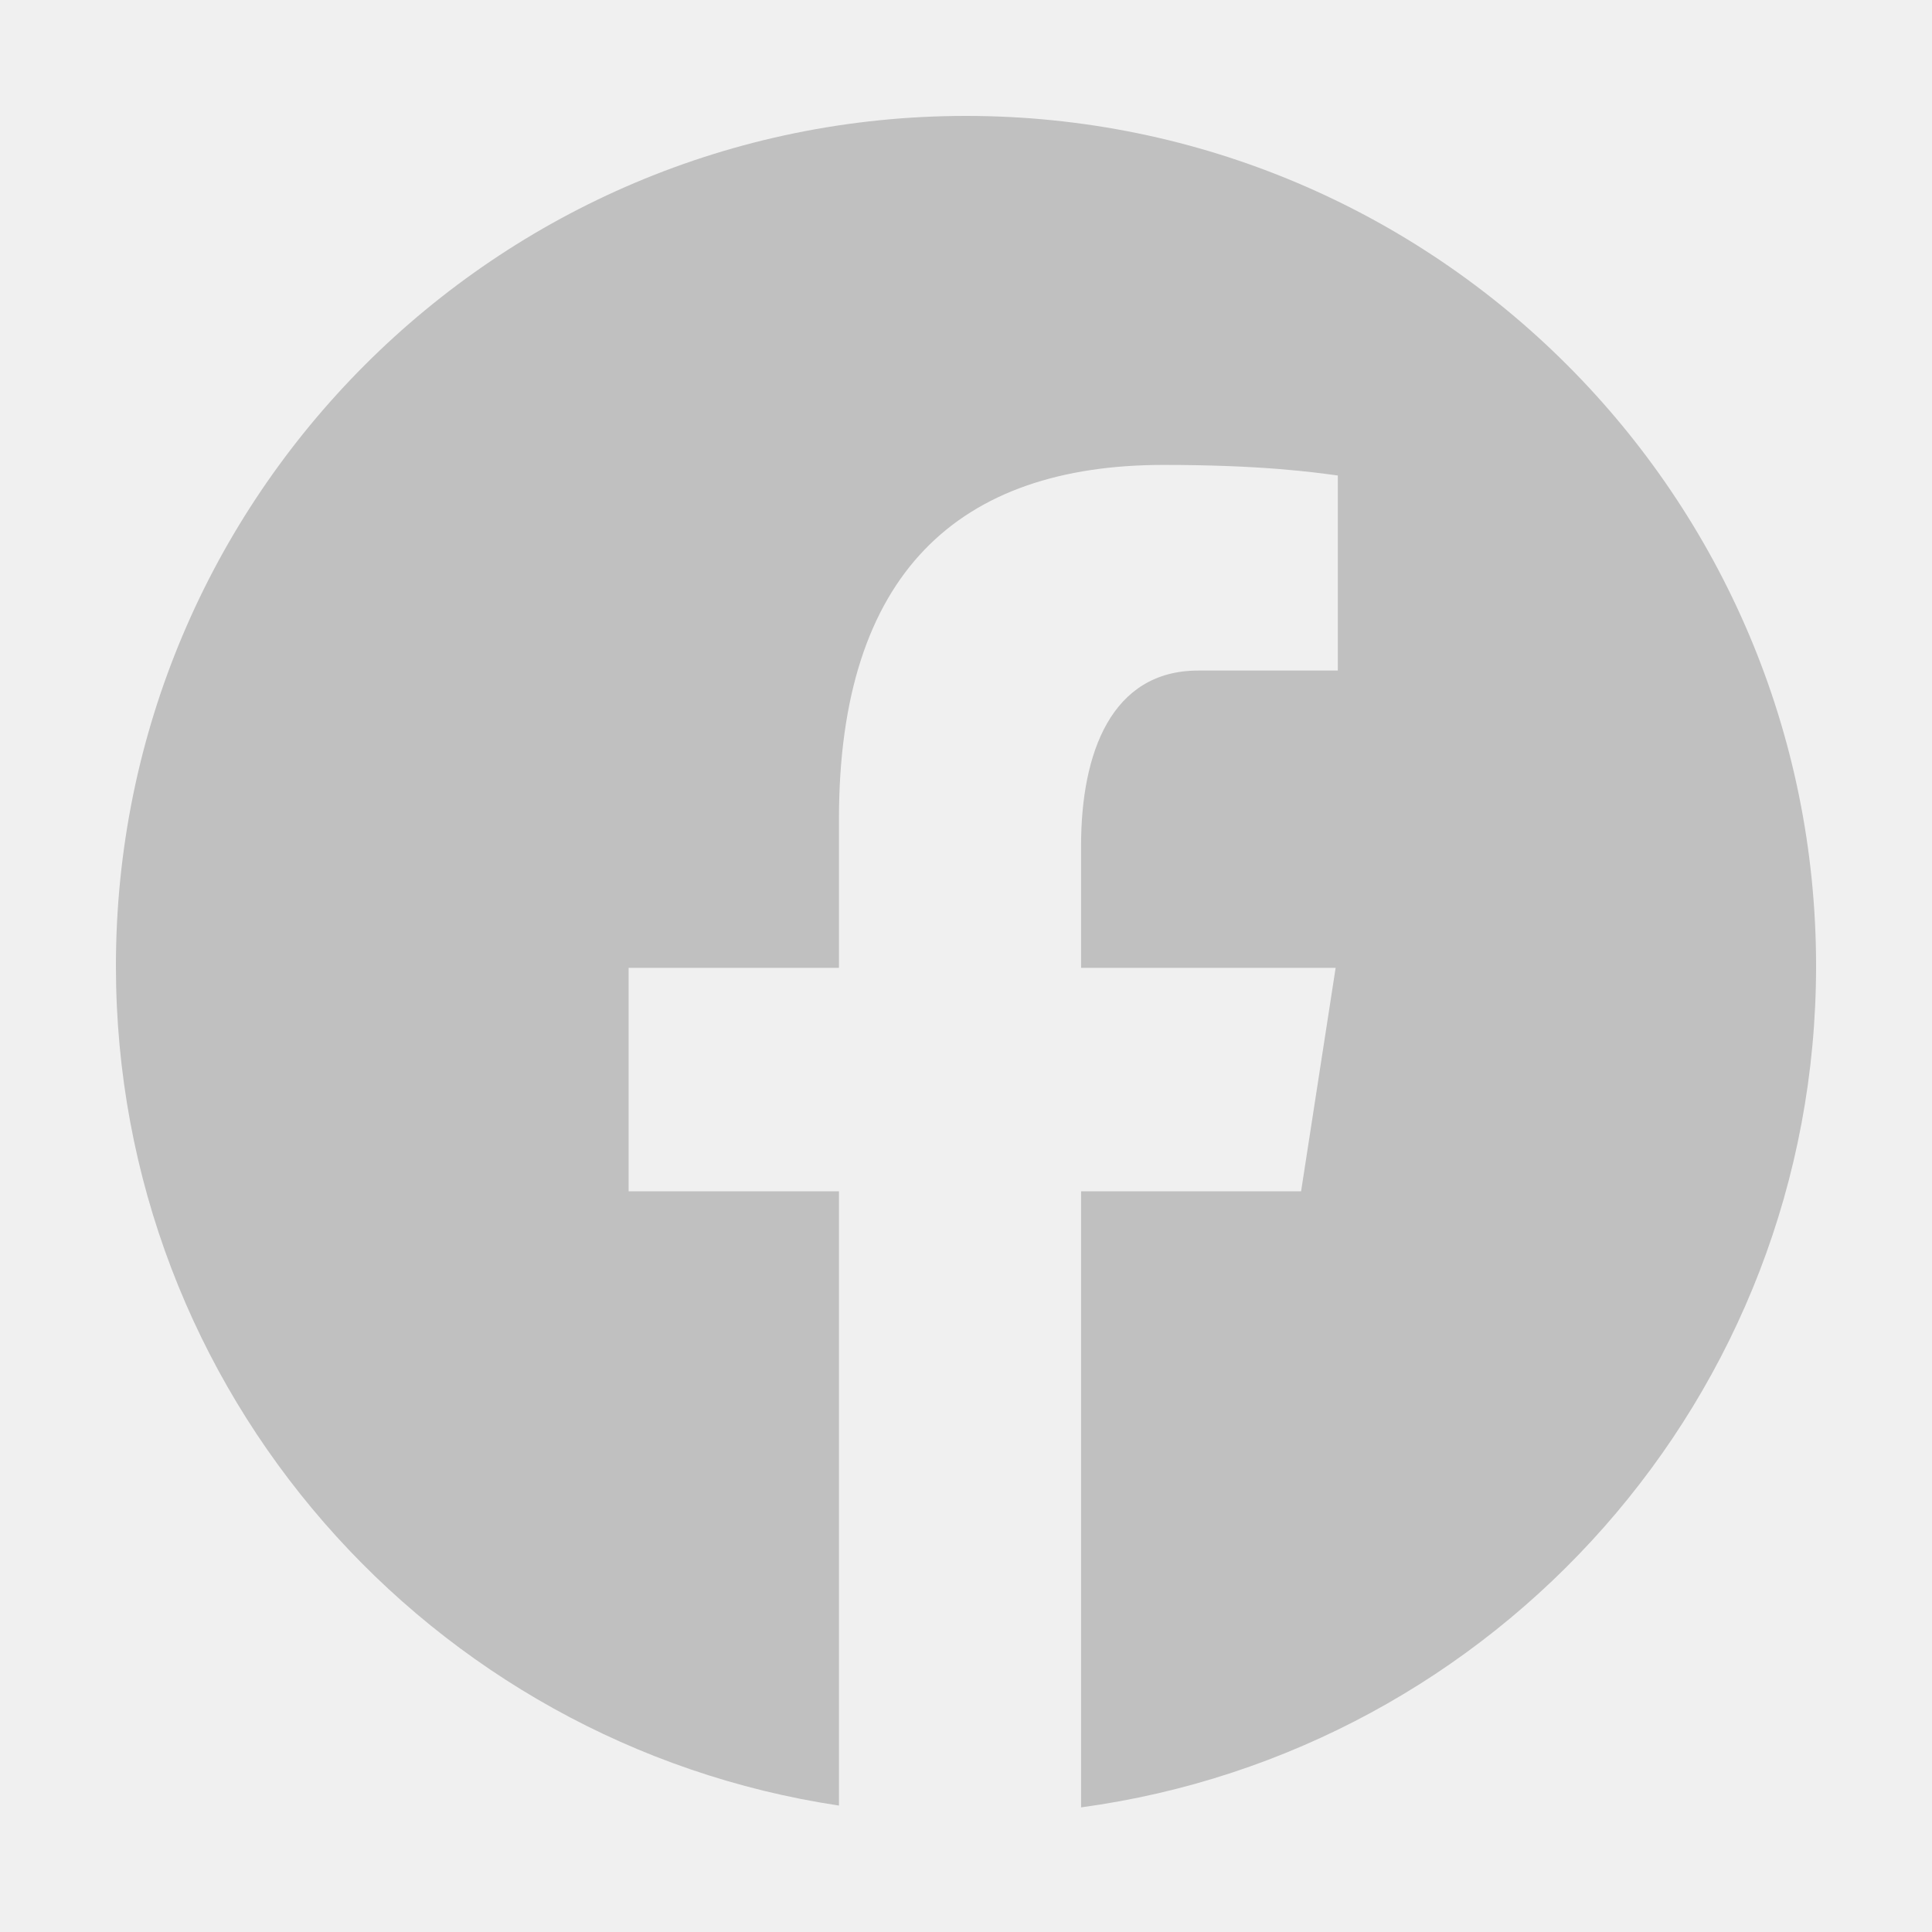
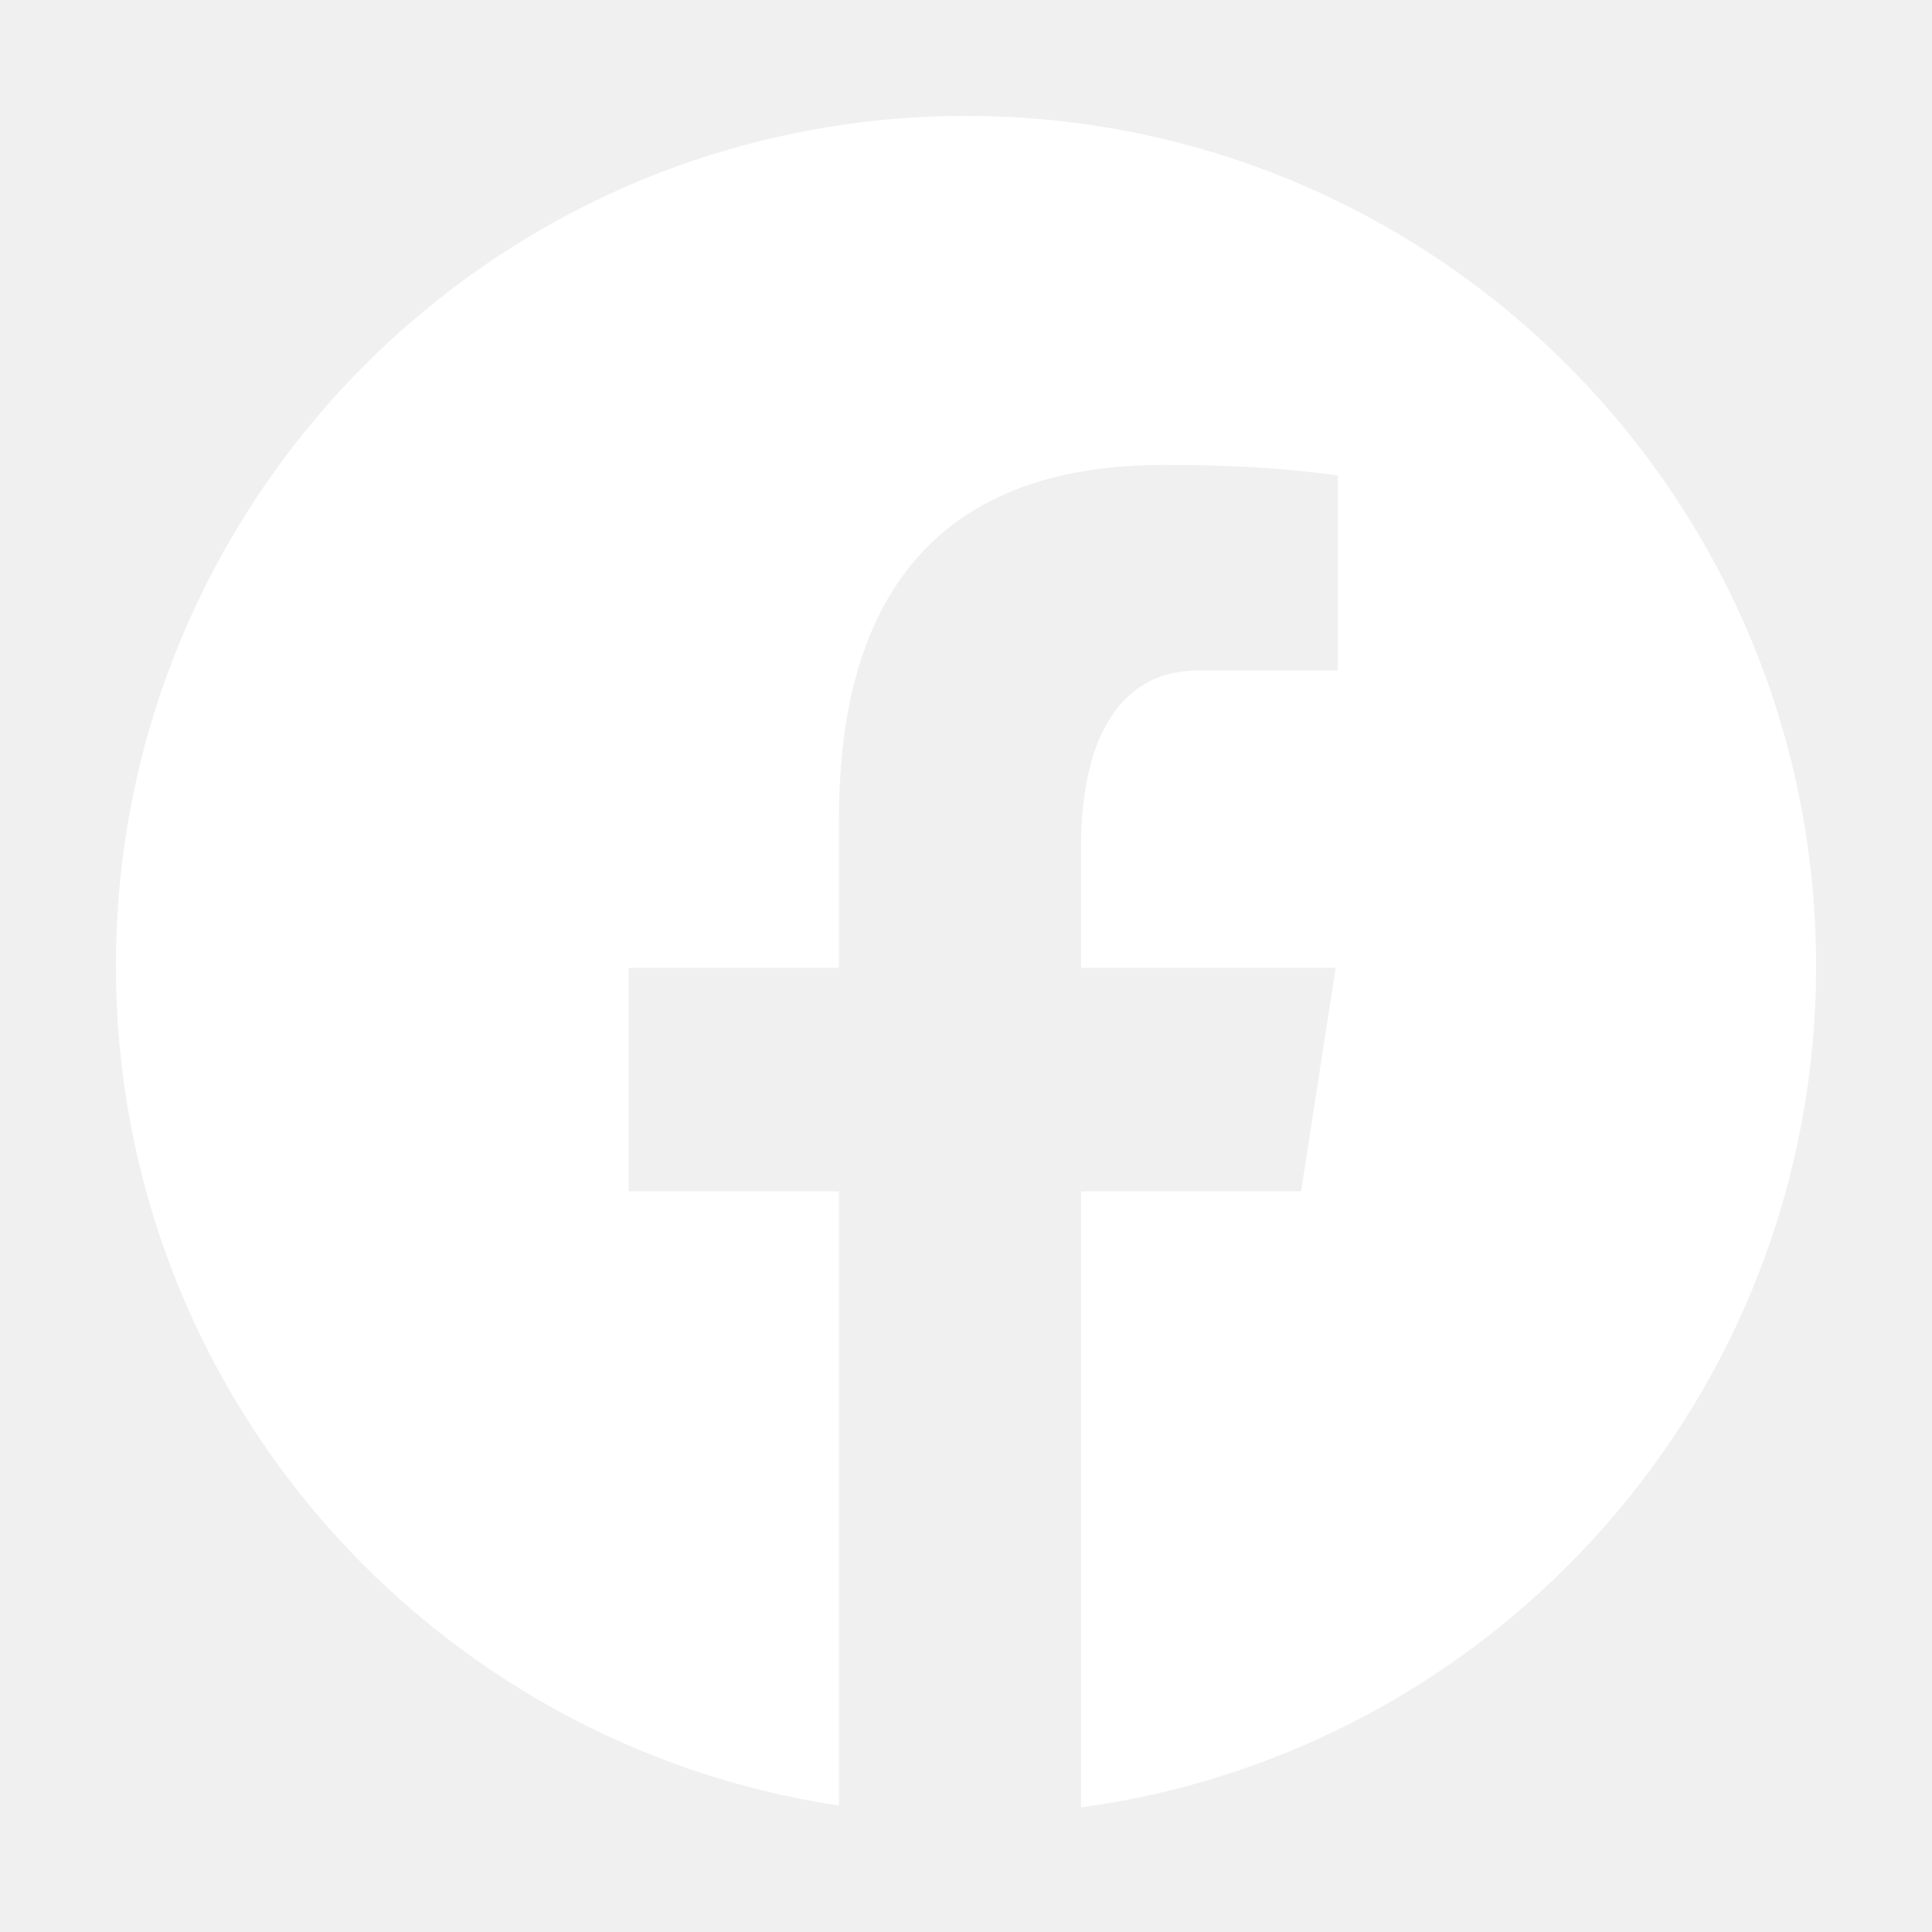
- <svg xmlns="http://www.w3.org/2000/svg" fill="#c0c0c0" viewBox="0 0 50 50" width="500px" height="500px">
+ <svg xmlns="http://www.w3.org/2000/svg" fill="#ffffff" viewBox="0 0 50 50" width="500px" height="500px">
  <path d="M25,3C12.85,3,3,12.85,3,25c0,11.03,8.125,20.137,18.712,21.728V30.831h-5.443v-5.783h5.443v-3.848 c0-6.371,3.104-9.168,8.399-9.168c2.536,0,3.877,0.188,4.512,0.274v5.048h-3.612c-2.248,0-3.033,2.131-3.033,4.533v3.161h6.588 l-0.894,5.783h-5.694v15.944C38.716,45.318,47,36.137,47,25C47,12.85,37.15,3,25,3z" />
</svg>
